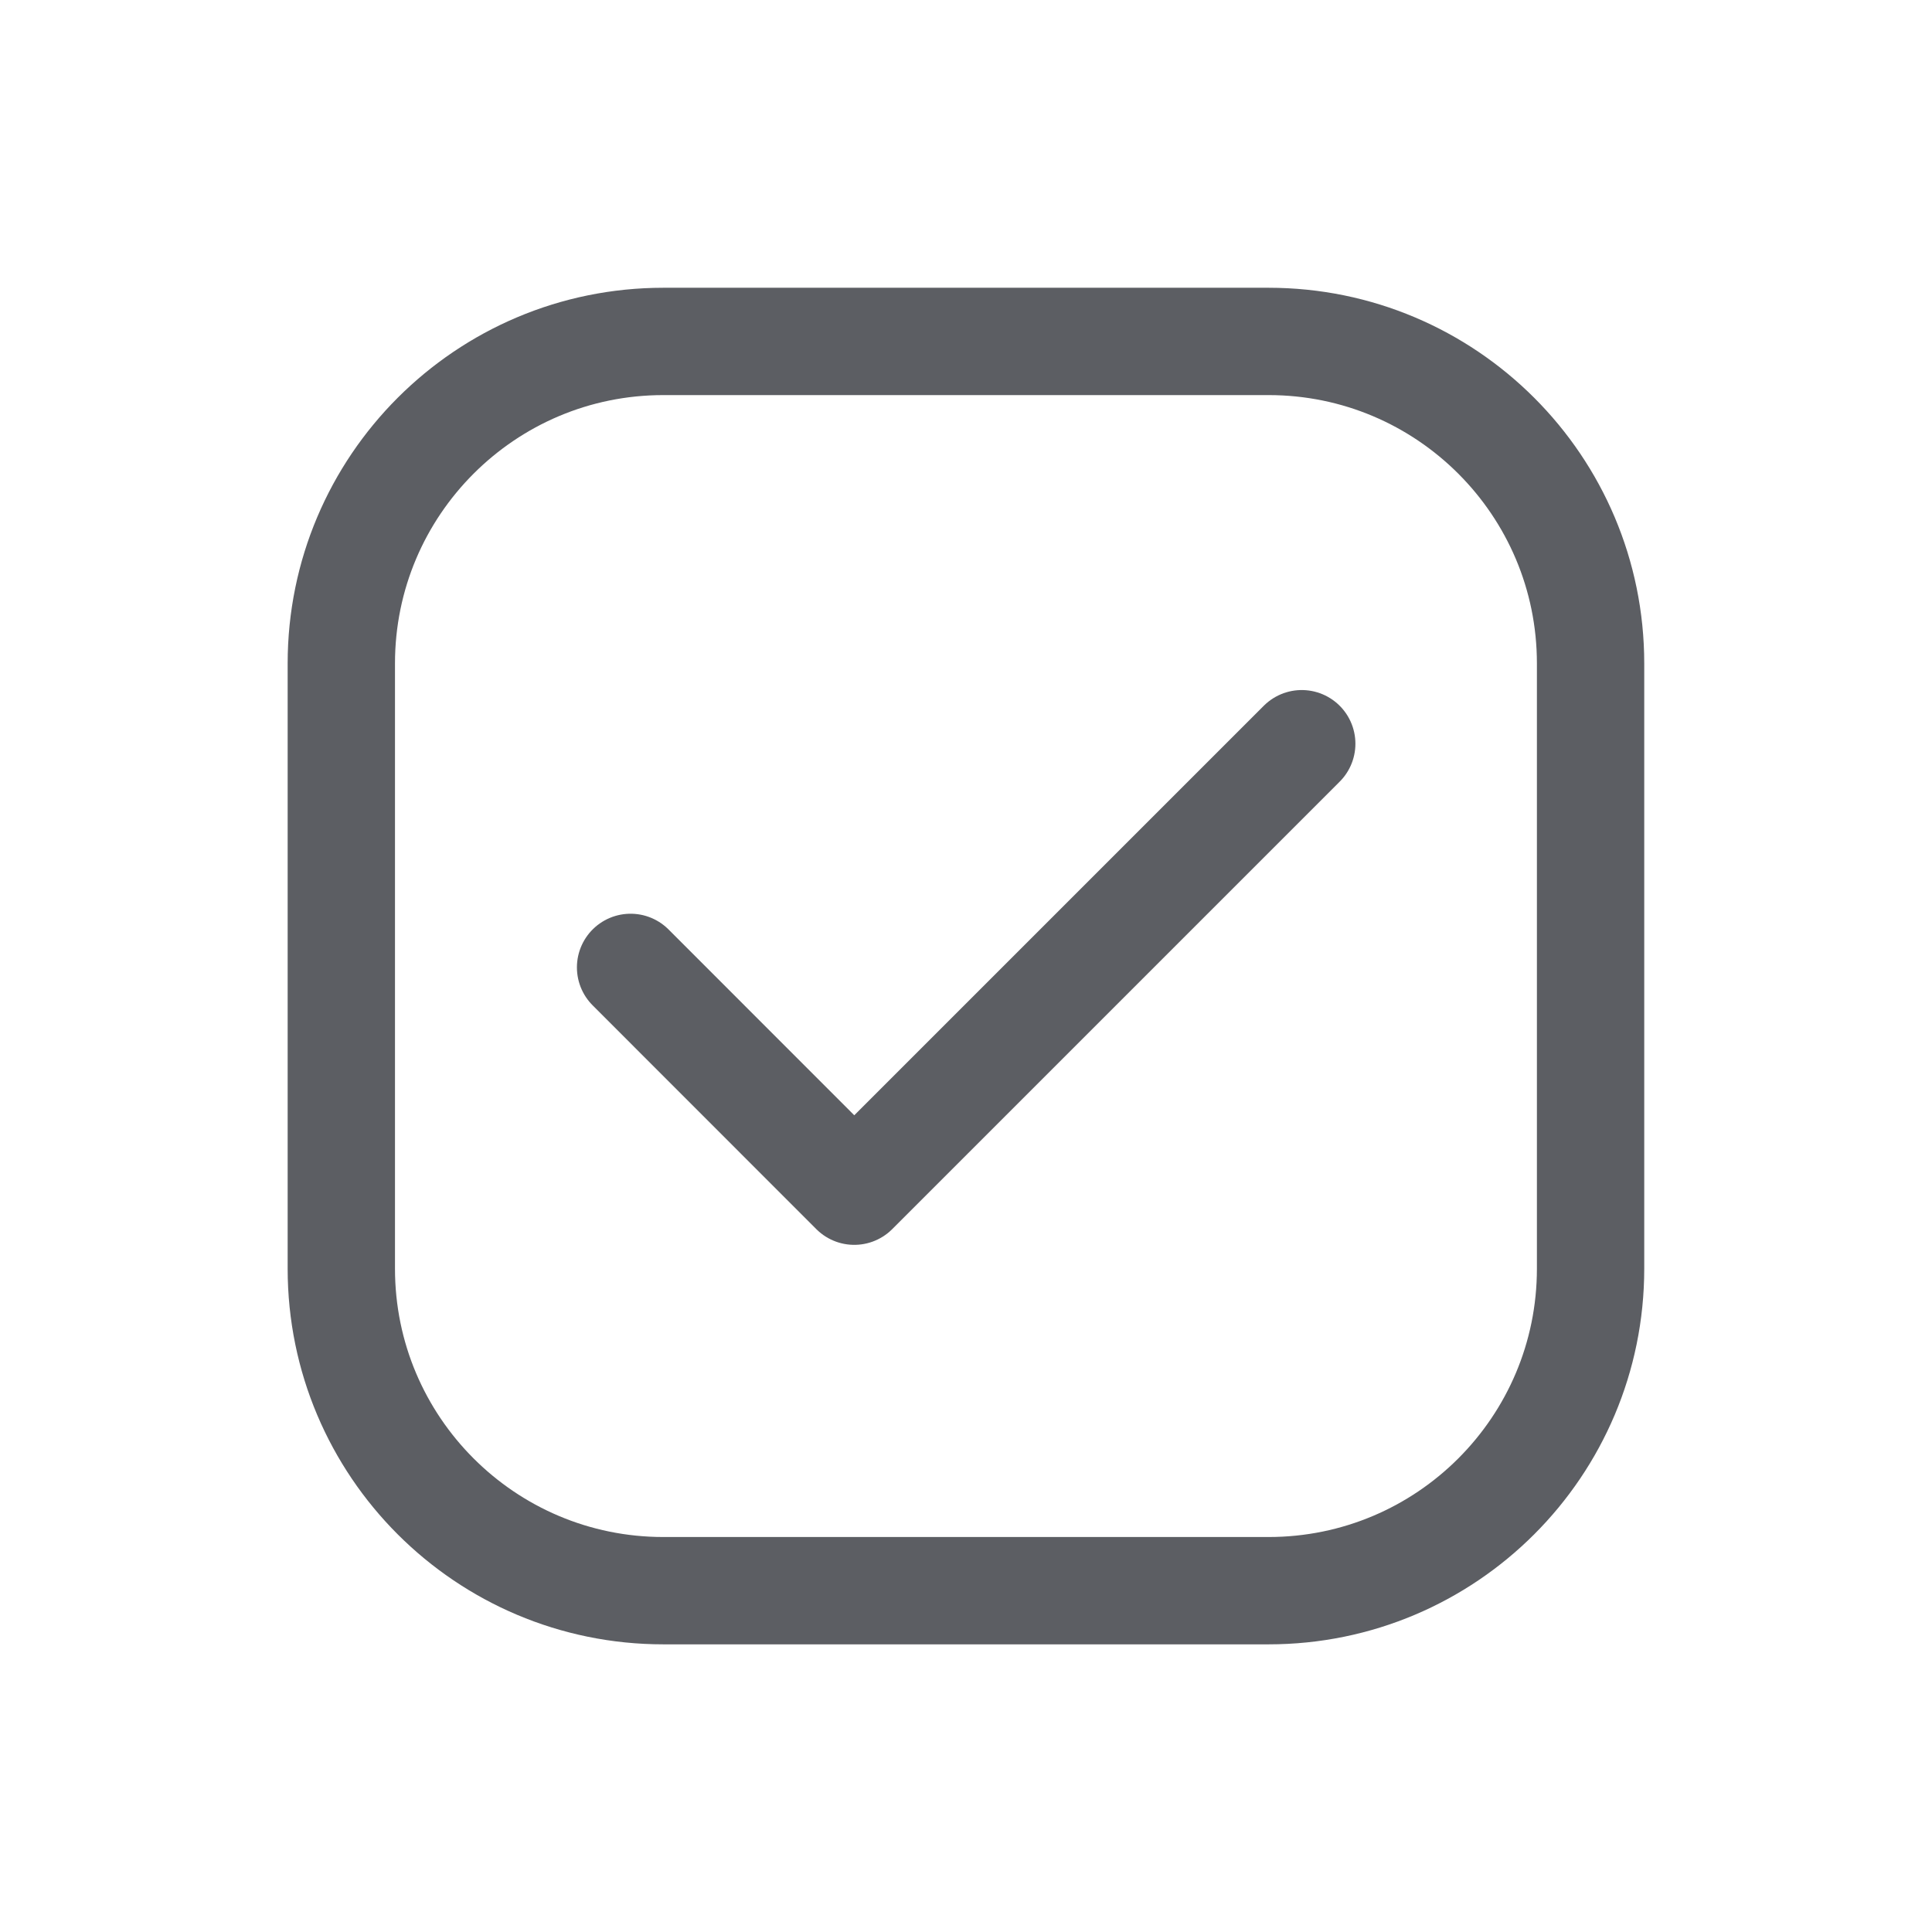
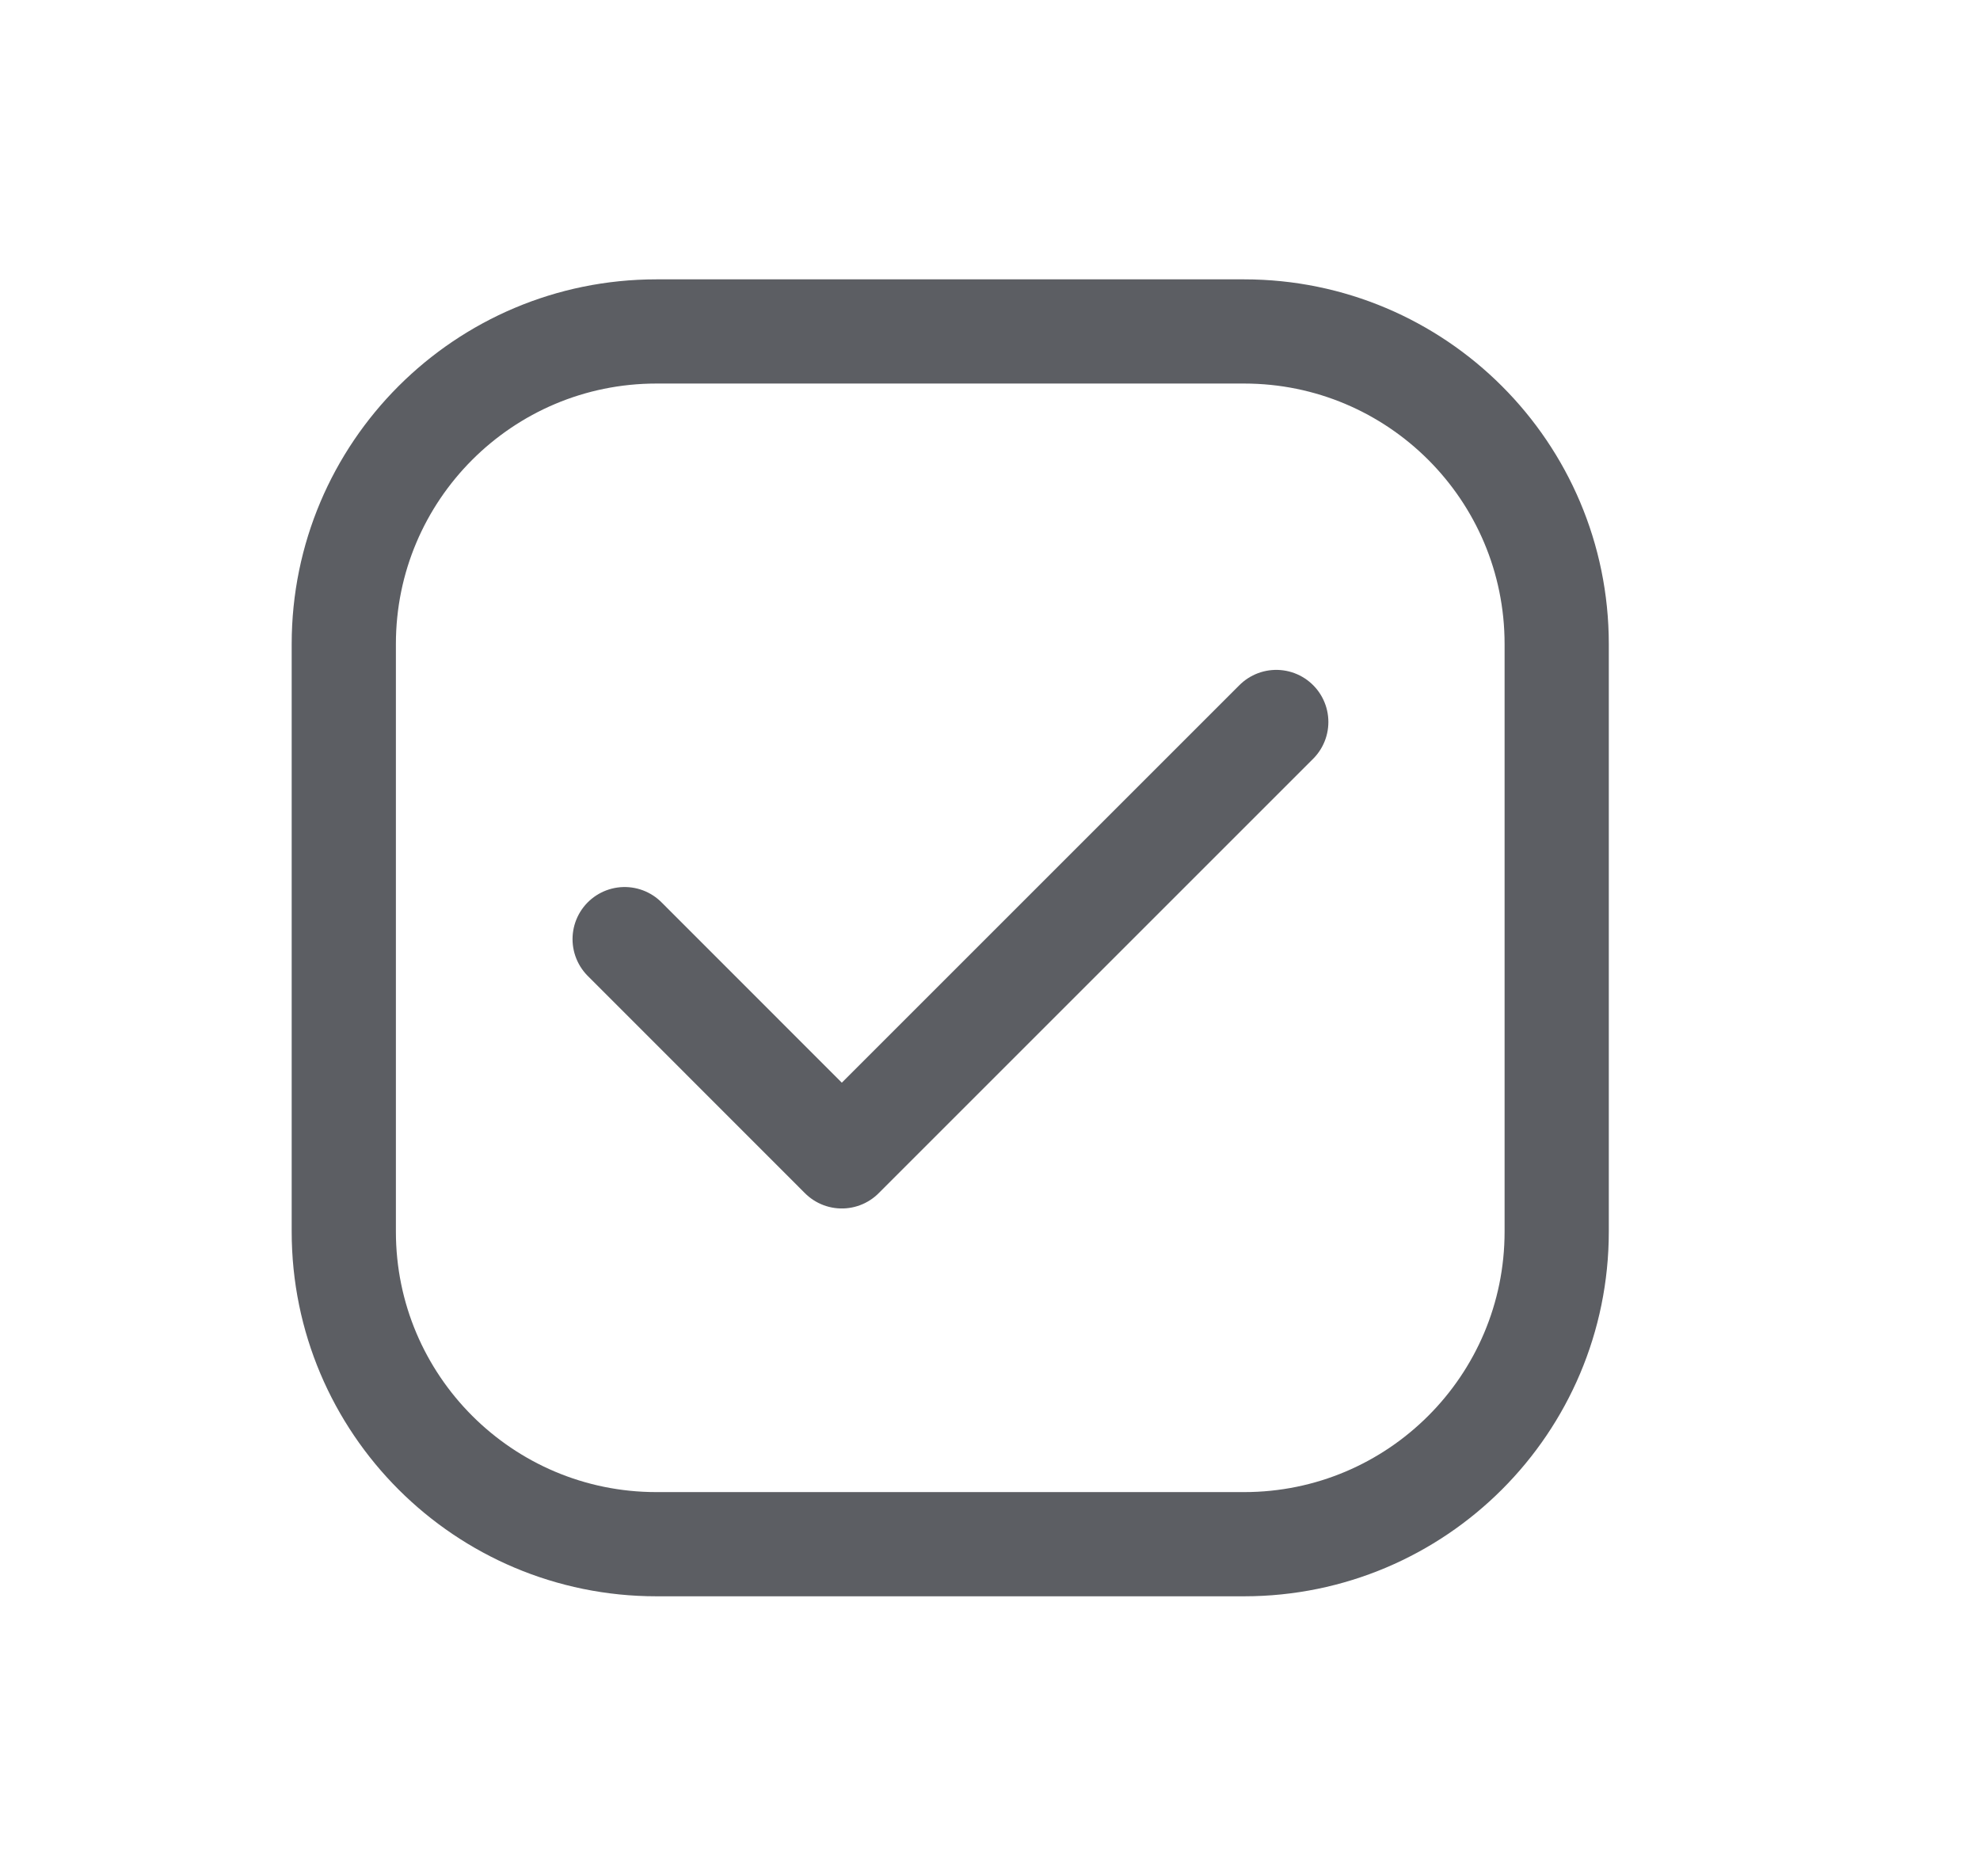
- <svg xmlns="http://www.w3.org/2000/svg" width="18" height="18" viewBox="0 0 18 18" fill="none">
-   <path d="M5.875 9.013L7.959 11.098L12.128 6.929" stroke="#5C5E63" stroke-linecap="round" stroke-linejoin="round" />
-   <rect x="3.18" y="3.181" width="11.639" height="11.639" rx="3" stroke="#5C5E63" stroke-linecap="round" stroke-linejoin="round" />
+ <svg xmlns="http://www.w3.org/2000/svg" width="19" height="18" viewBox="0 0 19 18" fill="none">
+   <path d="M5.994 9.013L8.078 11.098L12.247 6.929" stroke="#5C5E63" stroke-linecap="round" stroke-linejoin="round" />
+   <rect x="3.299" y="3.181" width="11.639" height="11.639" rx="3" stroke="#5C5E63" stroke-linecap="round" stroke-linejoin="round" />
</svg>
